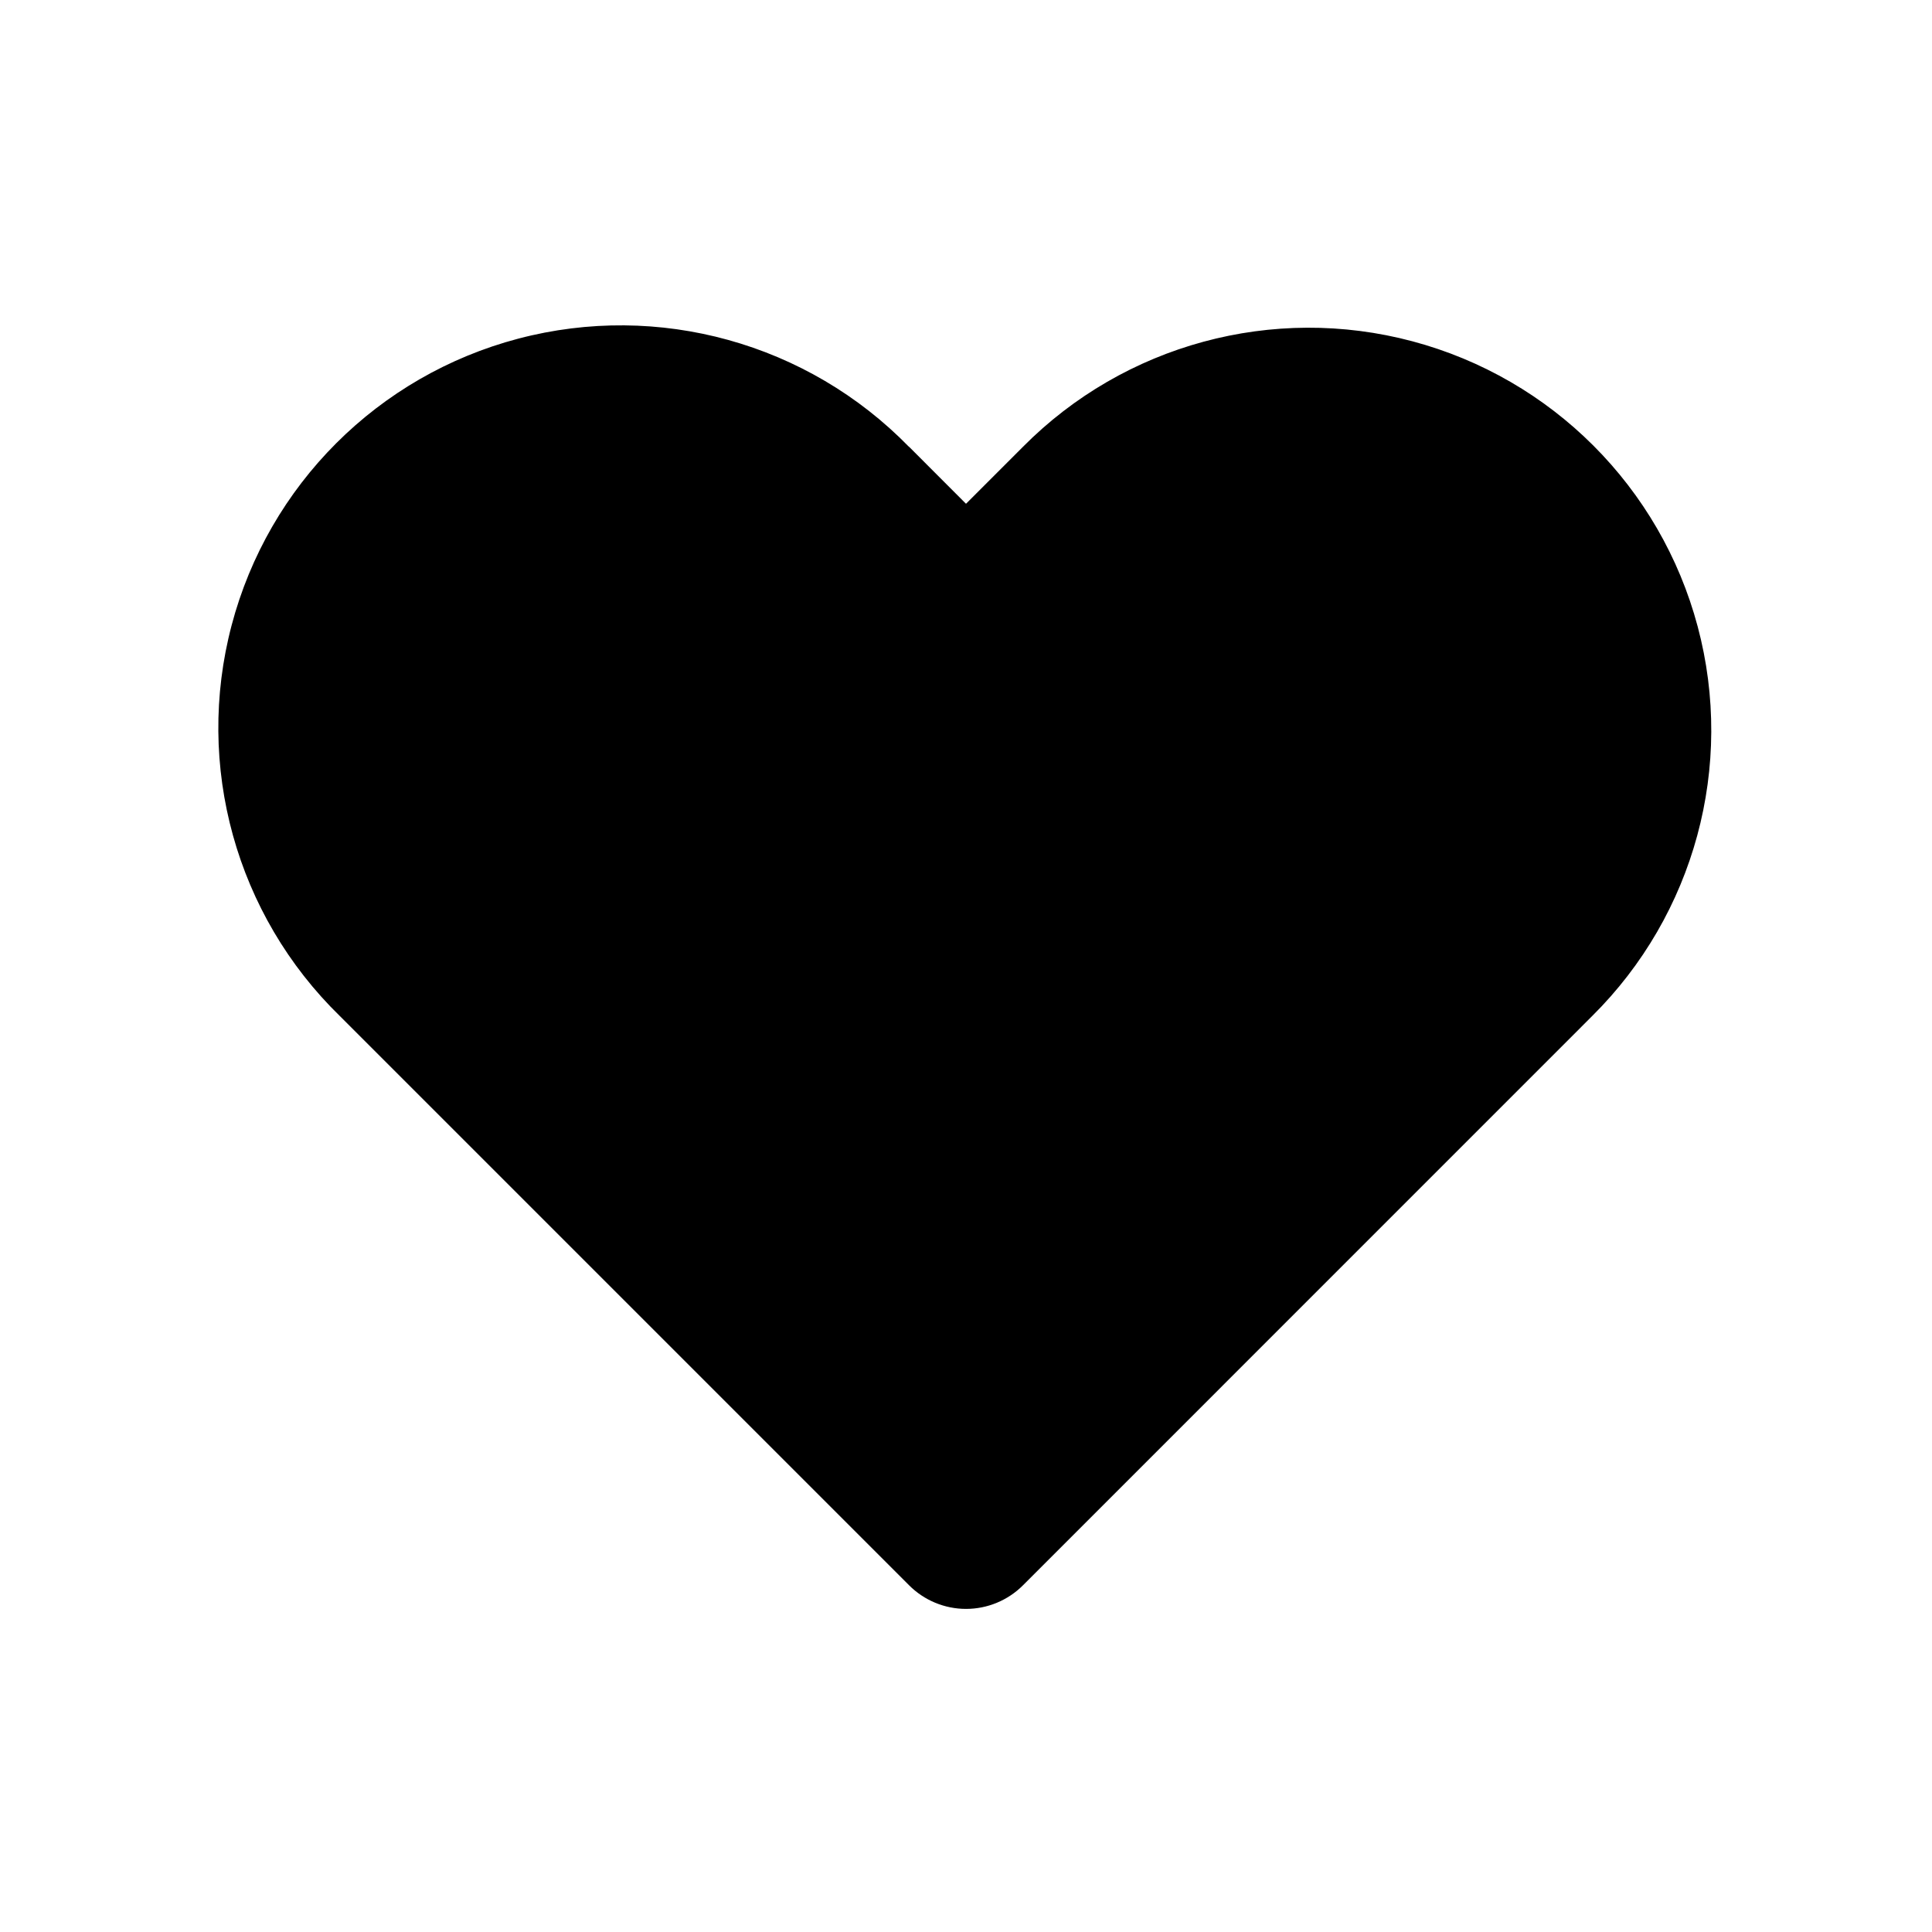
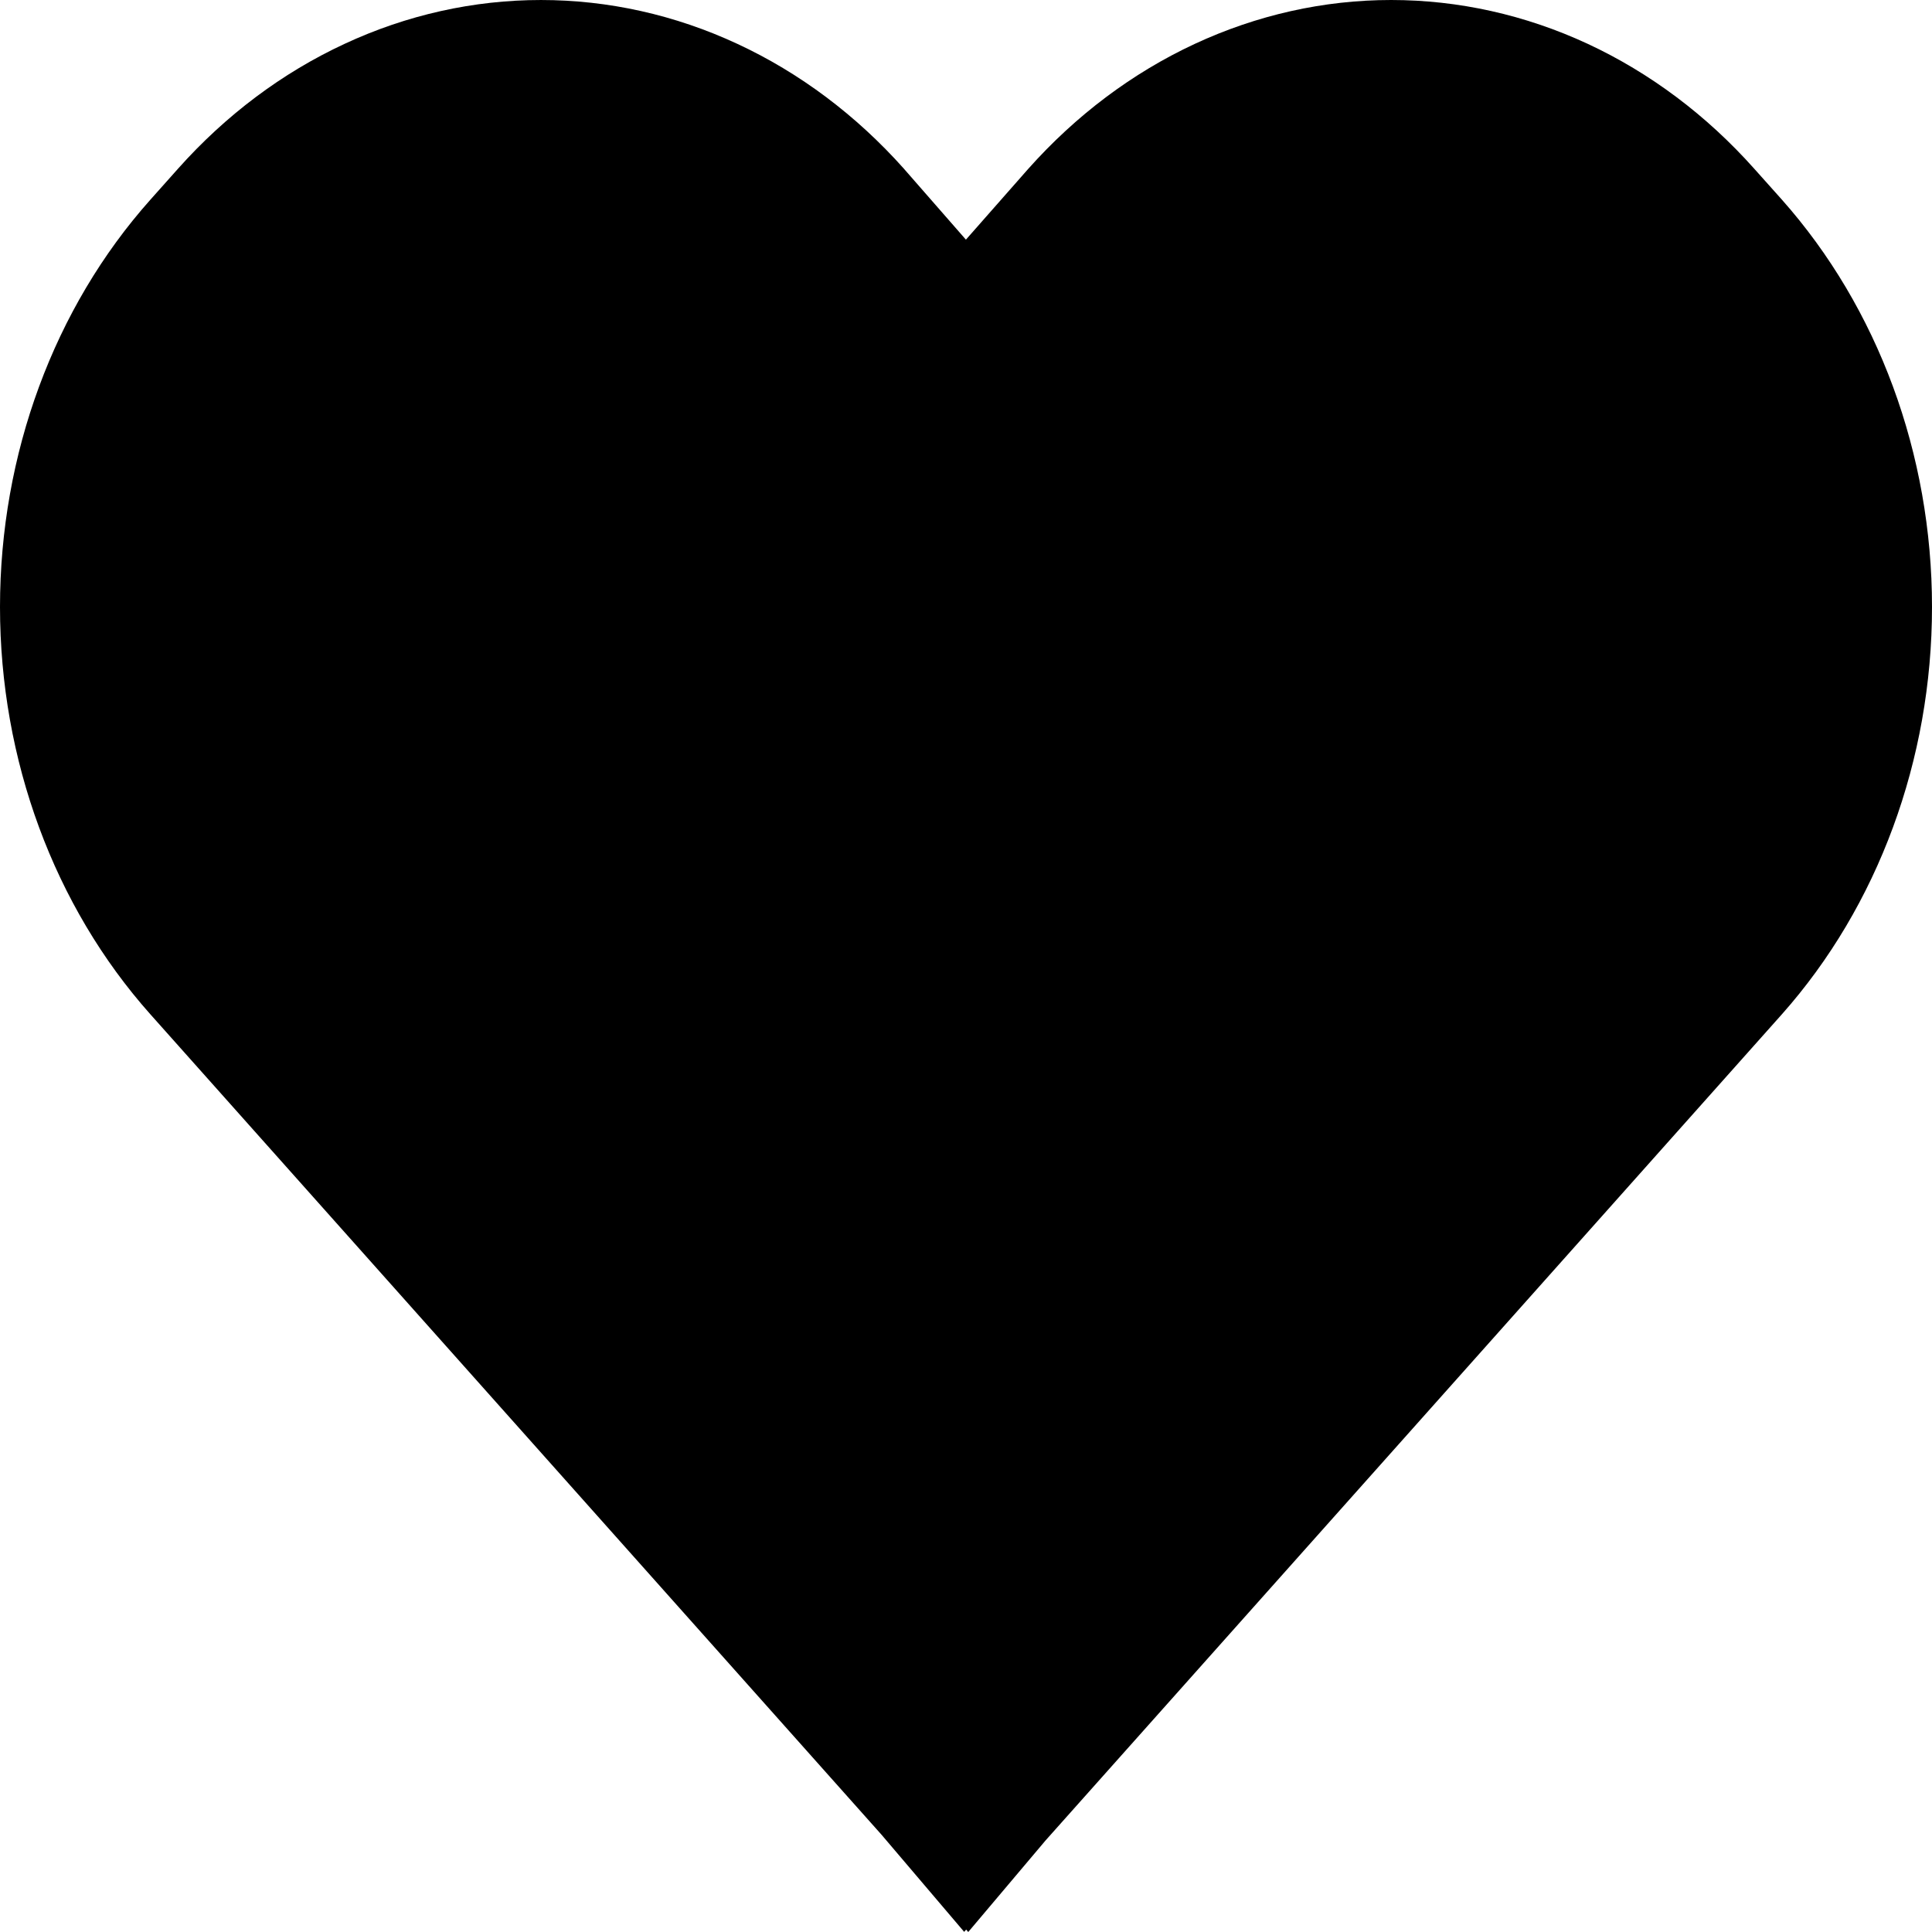
- <svg xmlns="http://www.w3.org/2000/svg" viewBox="-2 -4 24 24" width="24" height="24" preserveAspectRatio="xMinYMin" class="icon__icon">
-   <path d="M9.293 1.55l.707.708.707-.707a5 5 0 1 1 7.071 7.071l-7.07 7.071a1 1 0 0 1-1.415 0L2.222 8.622a5 5 0 1 1 7.07-7.071z" />
+ <svg xmlns="http://www.w3.org/2000/svg" width="24" height="24" viewBox="0 0 24 24" fill="none">
+   <path d="M21.791 2.095C21.199 1.431 20.496 0.904 19.722 0.544C18.948 0.185 18.119 -0 17.281 5.0443e-07C16.443 0 15.614 0.186 14.84 0.546C14.066 0.906 13.364 1.434 12.772 2.099L11.999 2.977L11.233 2.101L11.228 2.095C10.636 1.431 9.933 0.904 9.16 0.545C8.386 0.185 7.557 8.51469e-05 6.72 8.51469e-05C5.883 8.51469e-05 5.053 0.185 4.28 0.545C3.506 0.904 2.804 1.431 2.212 2.095L1.867 2.482C0.672 3.823 0 5.643 0 7.54C0 9.438 0.672 11.257 1.867 12.599L10.951 22.792L11.977 23.998L12.002 23.97L12.028 24L12.989 22.862L22.136 12.599C23.329 11.256 24 9.437 24 7.54C24 5.643 23.329 3.824 22.136 2.481L21.791 2.095ZM21.008 11.334L12.002 21.441L2.994 11.334C2.098 10.328 1.594 8.963 1.594 7.54C1.594 6.117 2.098 4.752 2.994 3.746L3.339 3.36C4.235 2.354 5.45 1.789 6.718 1.788C7.985 1.788 9.201 2.352 10.098 3.357L11.996 5.525L13.902 3.36C14.346 2.862 14.873 2.467 15.453 2.197C16.034 1.927 16.655 1.788 17.283 1.788C17.911 1.788 18.533 1.927 19.113 2.197C19.693 2.467 20.22 2.862 20.664 3.36L21.009 3.746C21.904 4.753 22.407 6.118 22.407 7.54C22.407 8.963 21.904 10.327 21.008 11.334V11.334Z" fill="black" />
+   <path d="M1.5 4L5.5 1L9.5 2L12 3.5L18 1L21 3L23 6.5L22 10.5L18 16L12 22.5L6 16L1 9L1.5 4Z" fill="black" />
</svg>
